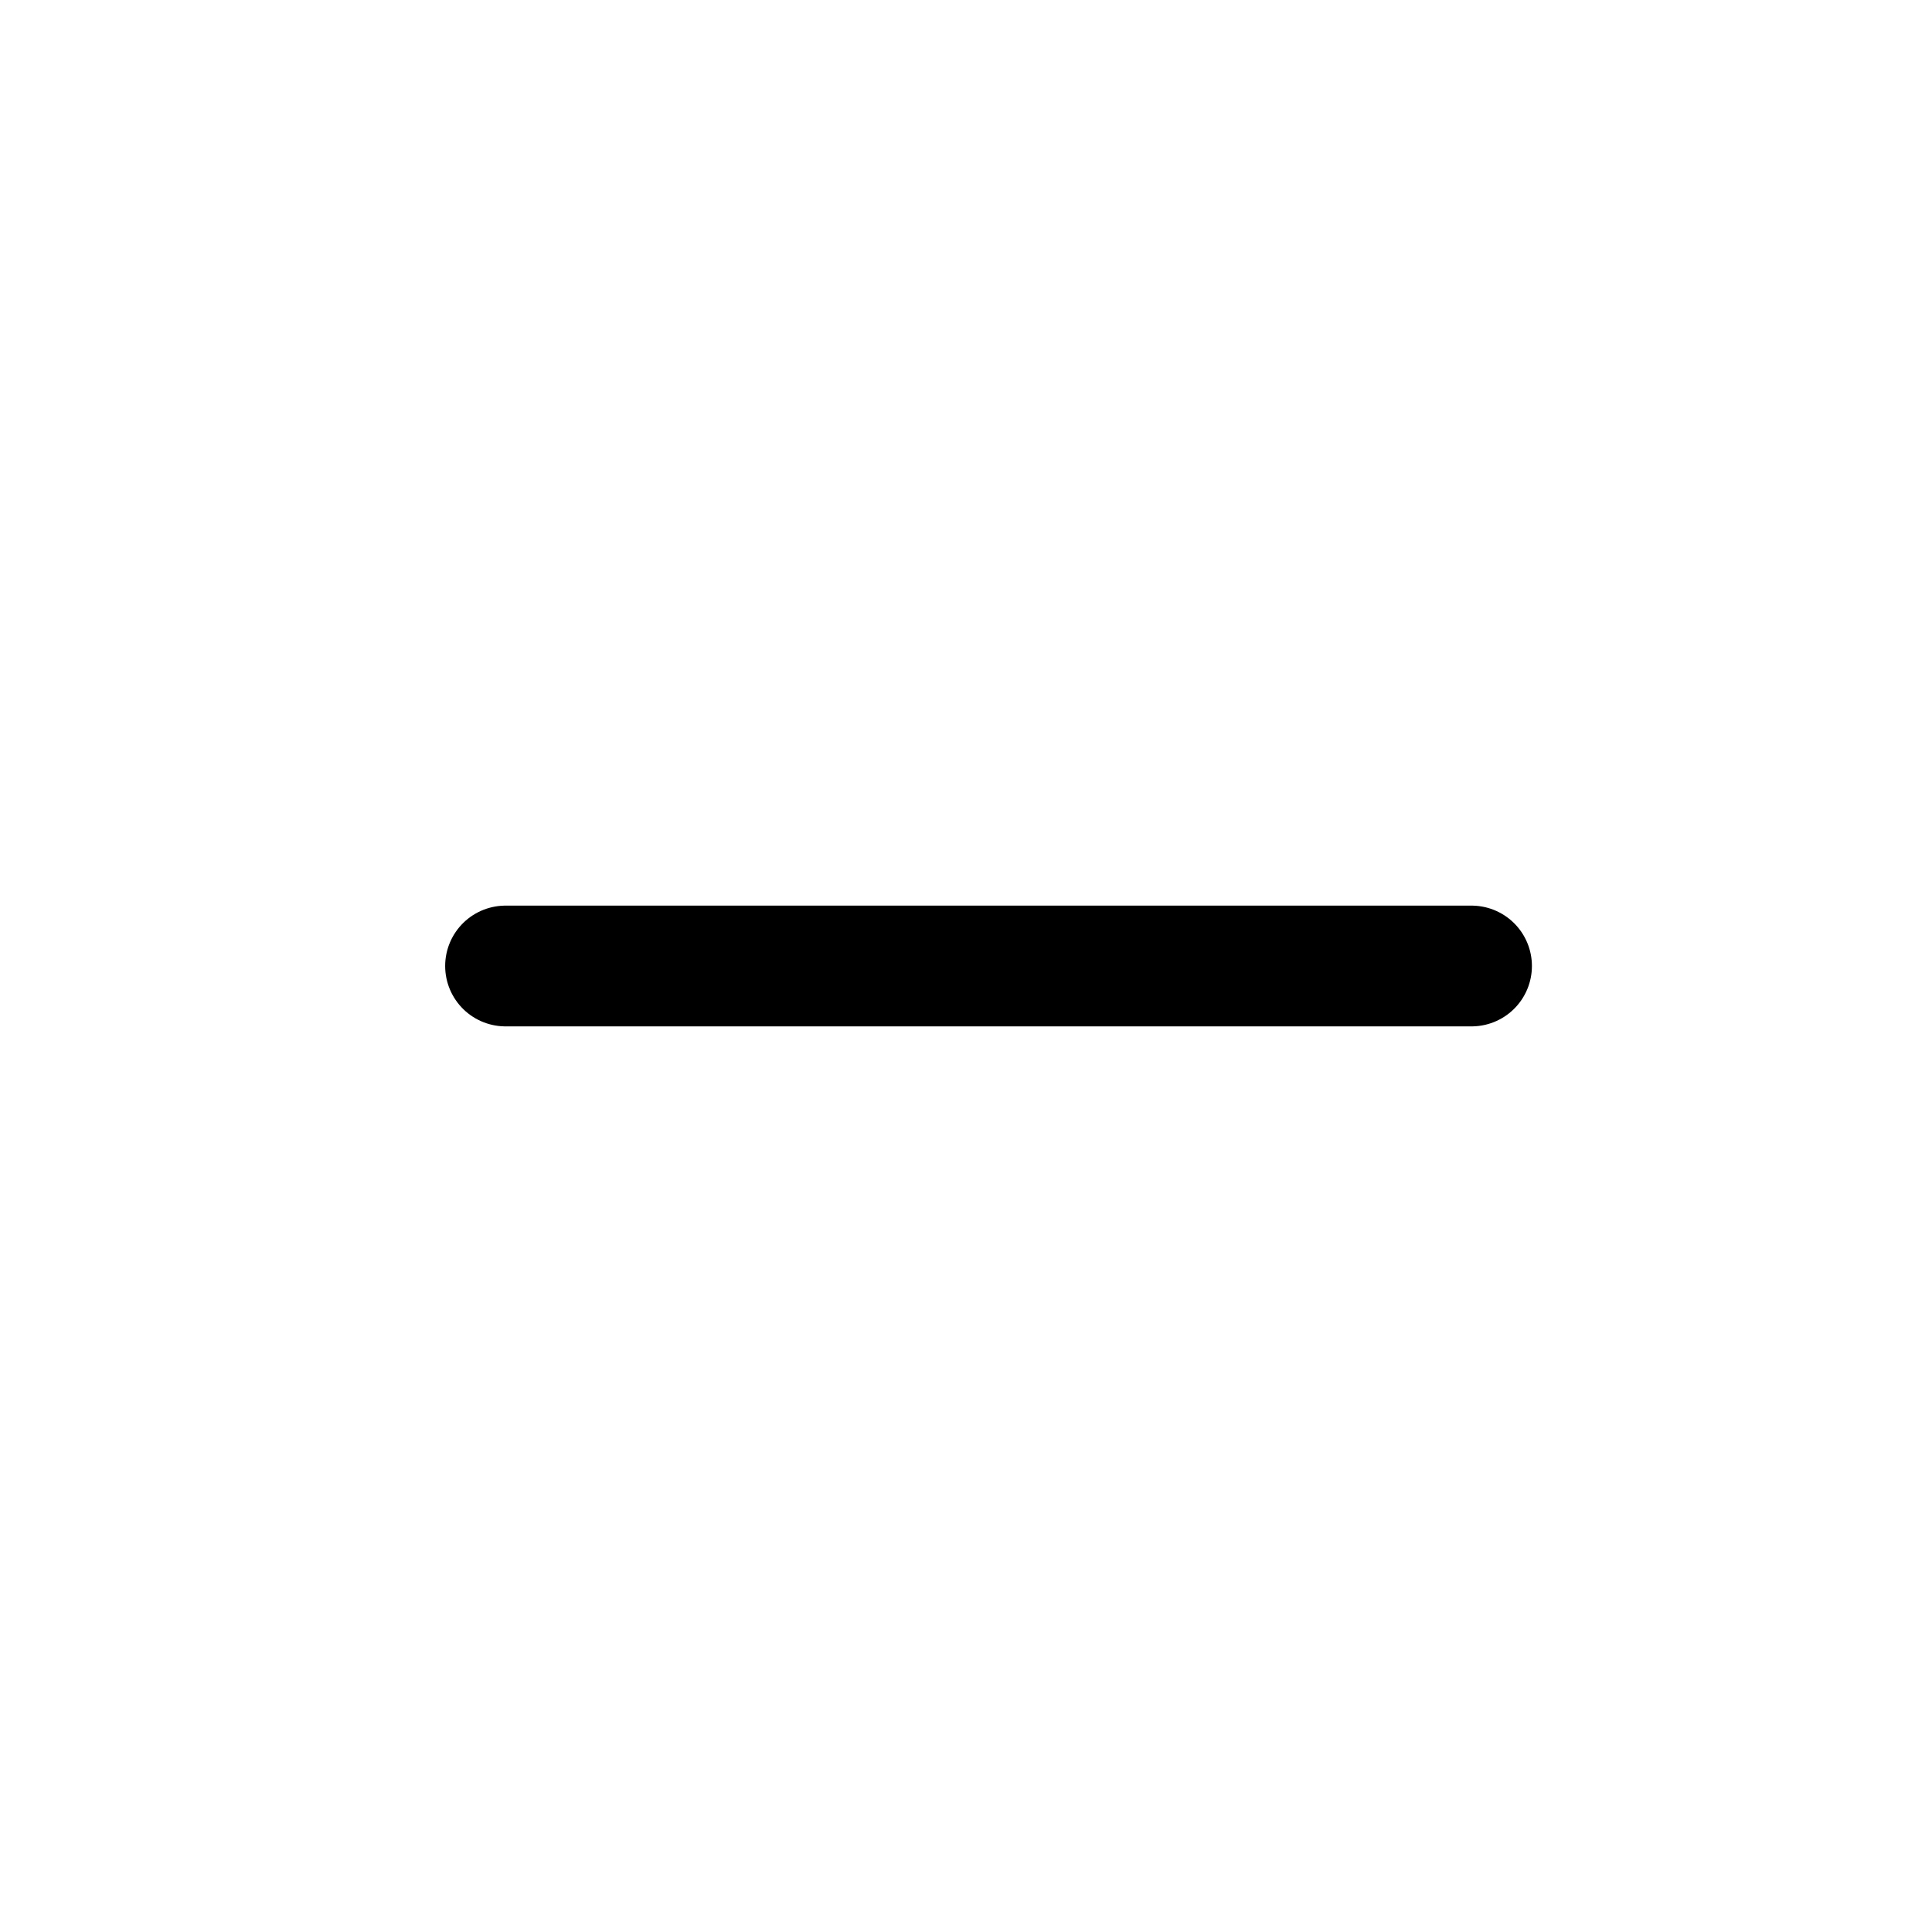
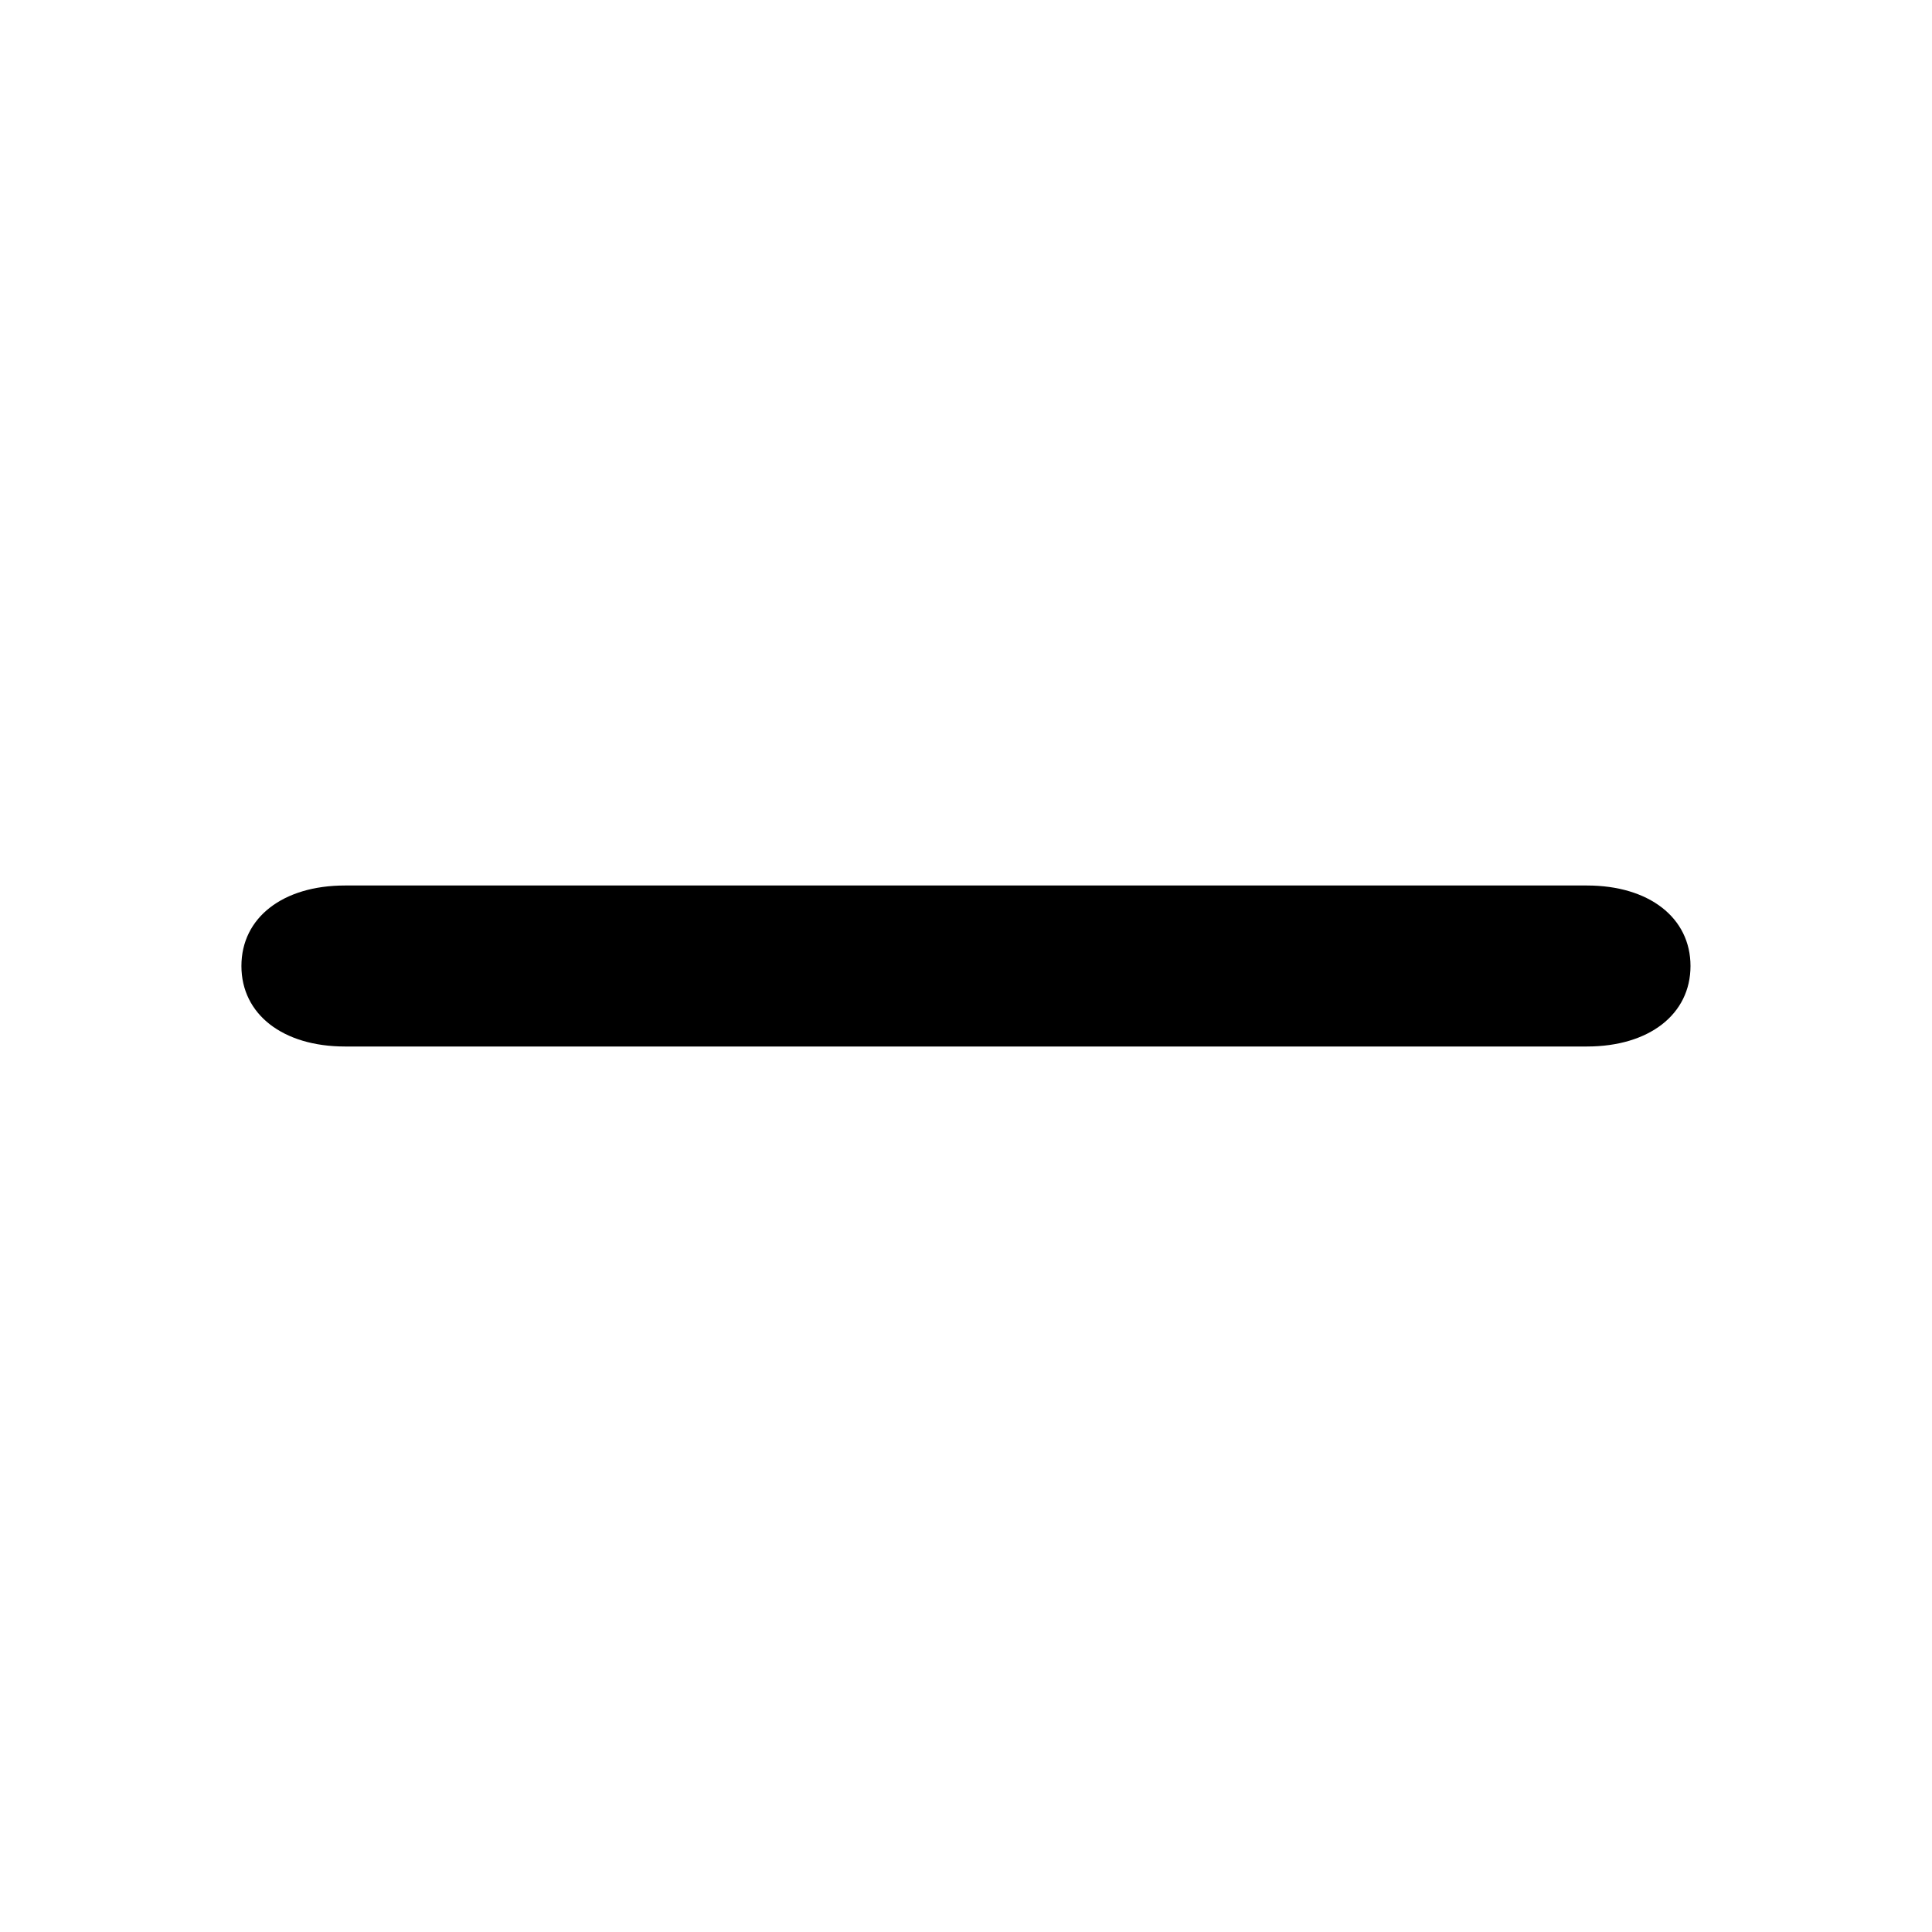
- <svg xmlns="http://www.w3.org/2000/svg" width="24" height="24" viewBox="0 0 24 24" fill="none">
-   <path d="M6.28 12h12" stroke="currentColor" stroke-width="1.5" stroke-linecap="round" stroke-linejoin="round" />
+ <svg xmlns="http://www.w3.org/2000/svg" fill="none" height="24" viewBox="0 0 24 24" width="24">
+   <path d="m19.714 13h-15.429c-.771 0-1.286-.4-1.286-1s.514-1 1.286-1h15.429c.771 0 1.286.4 1.286 1s-.514 1-1.286 1z" fill="currentColor" />
</svg>
